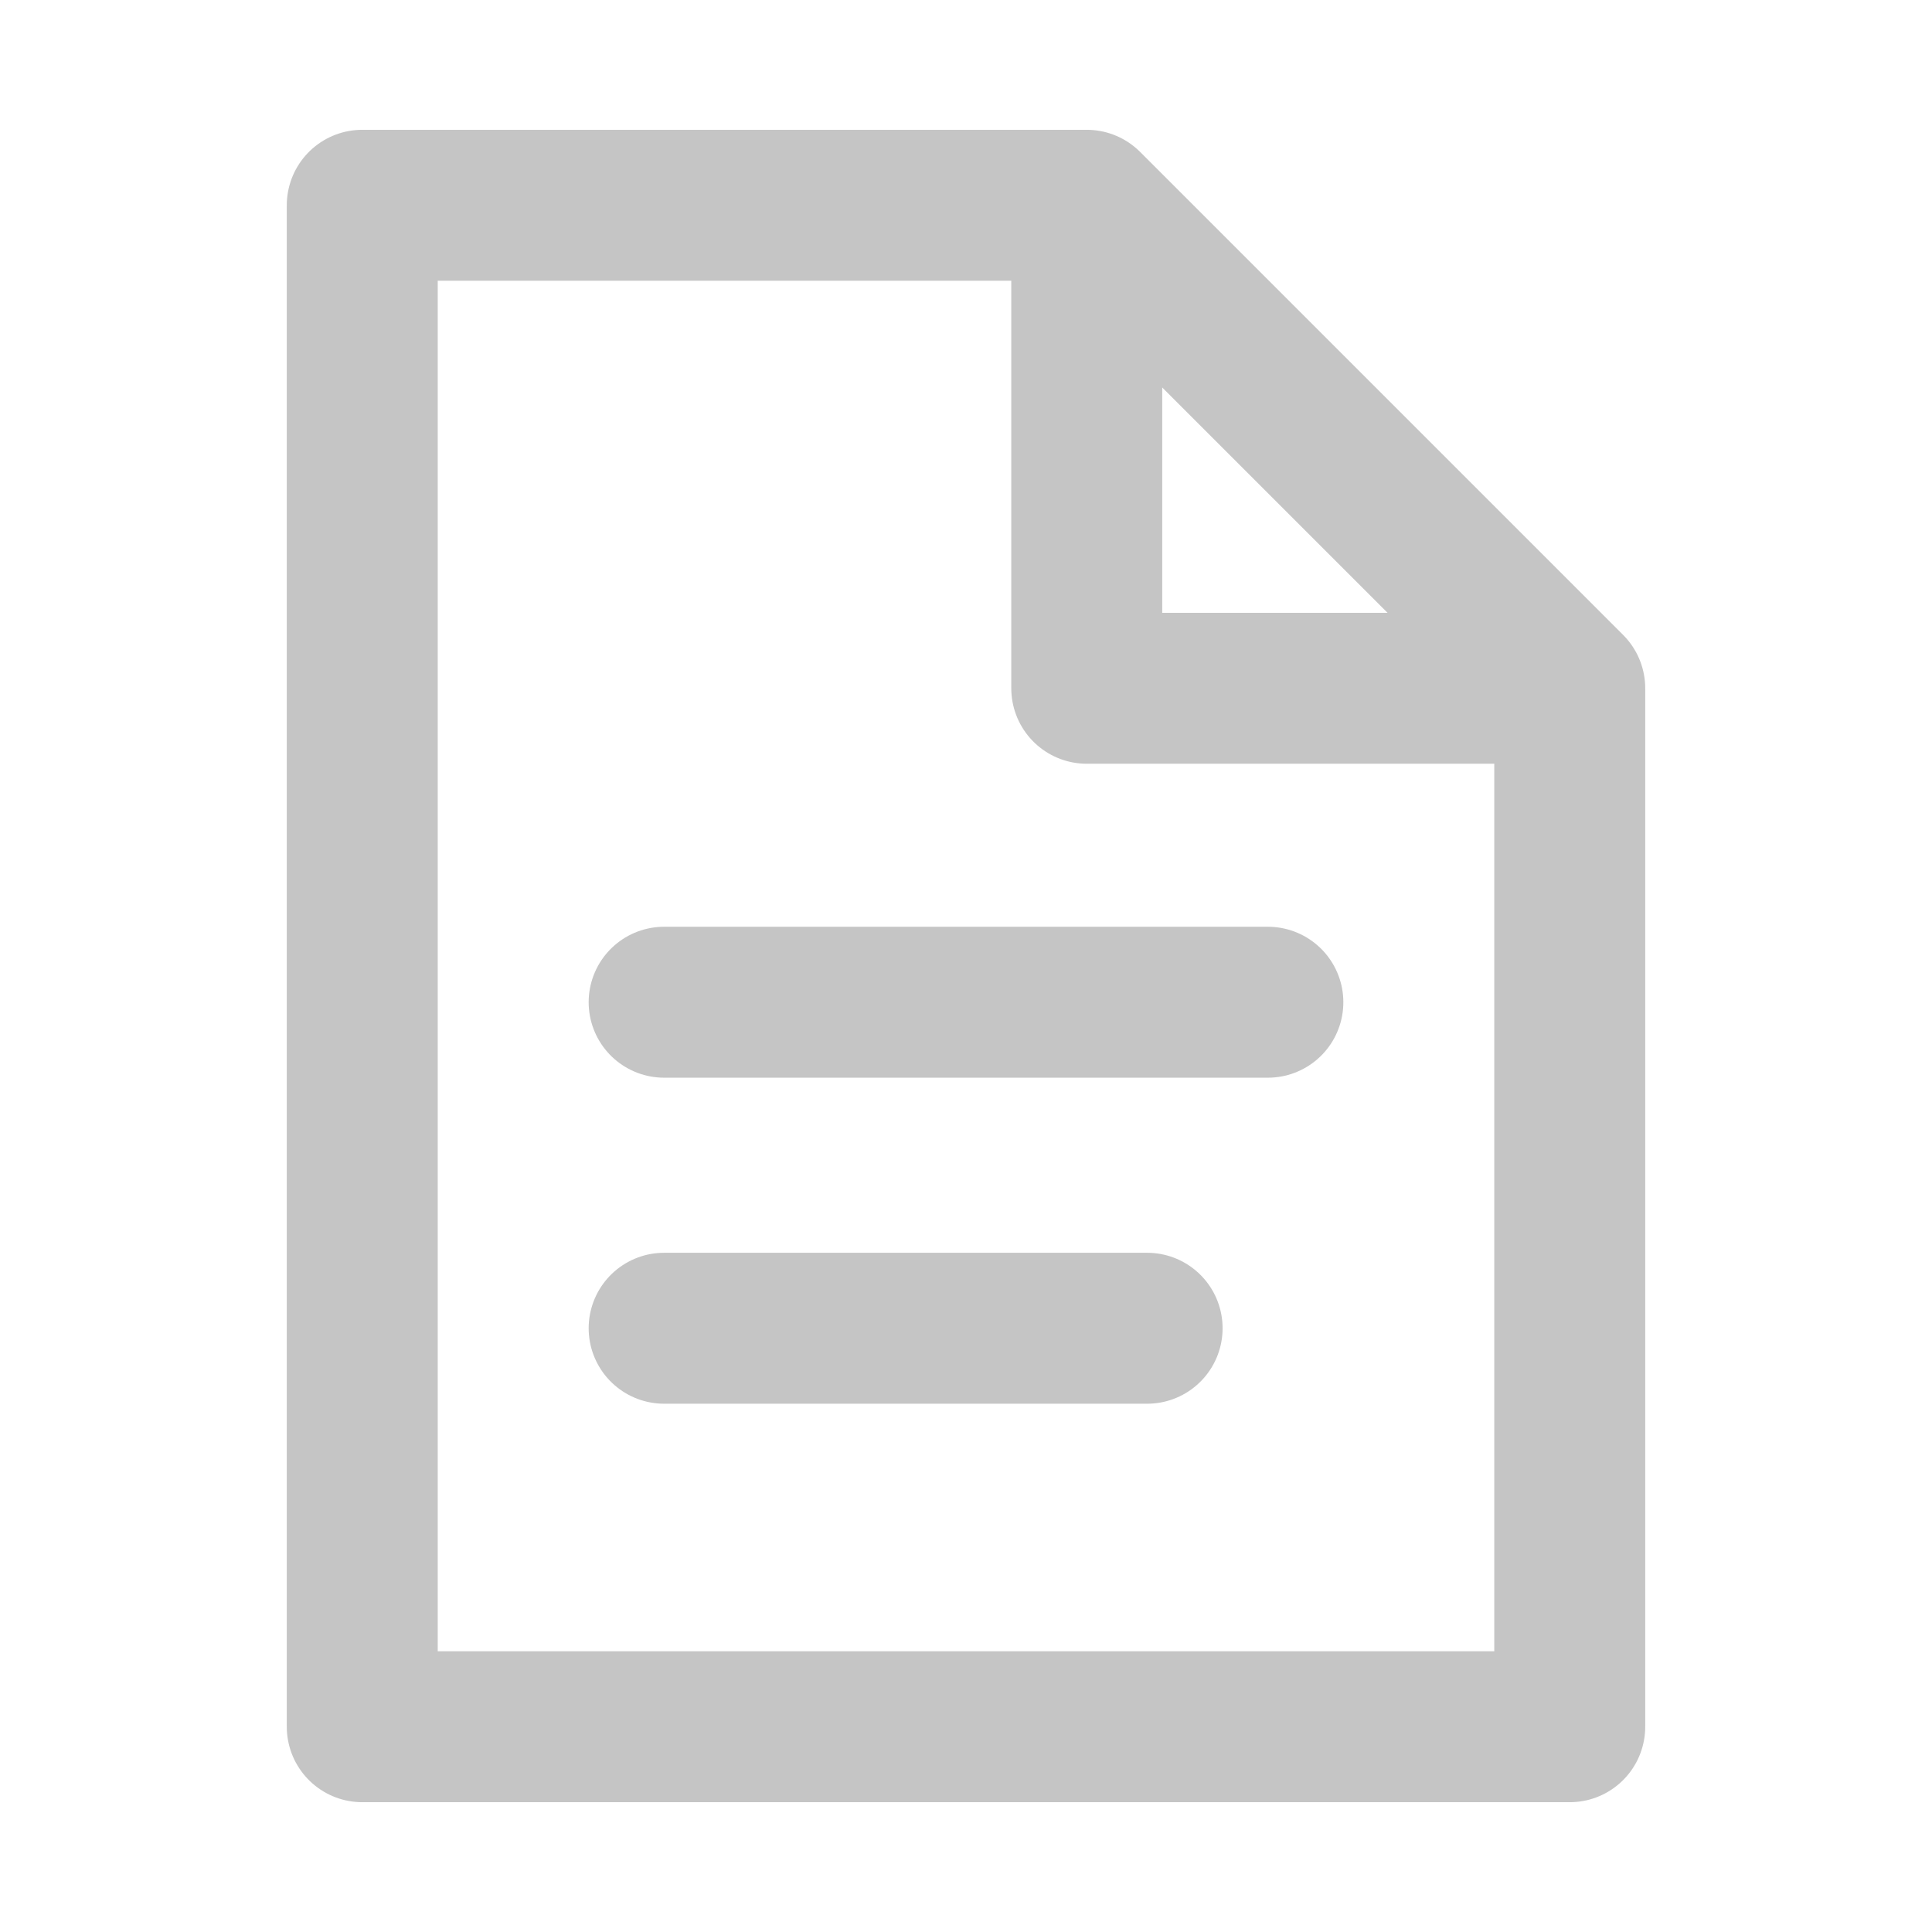
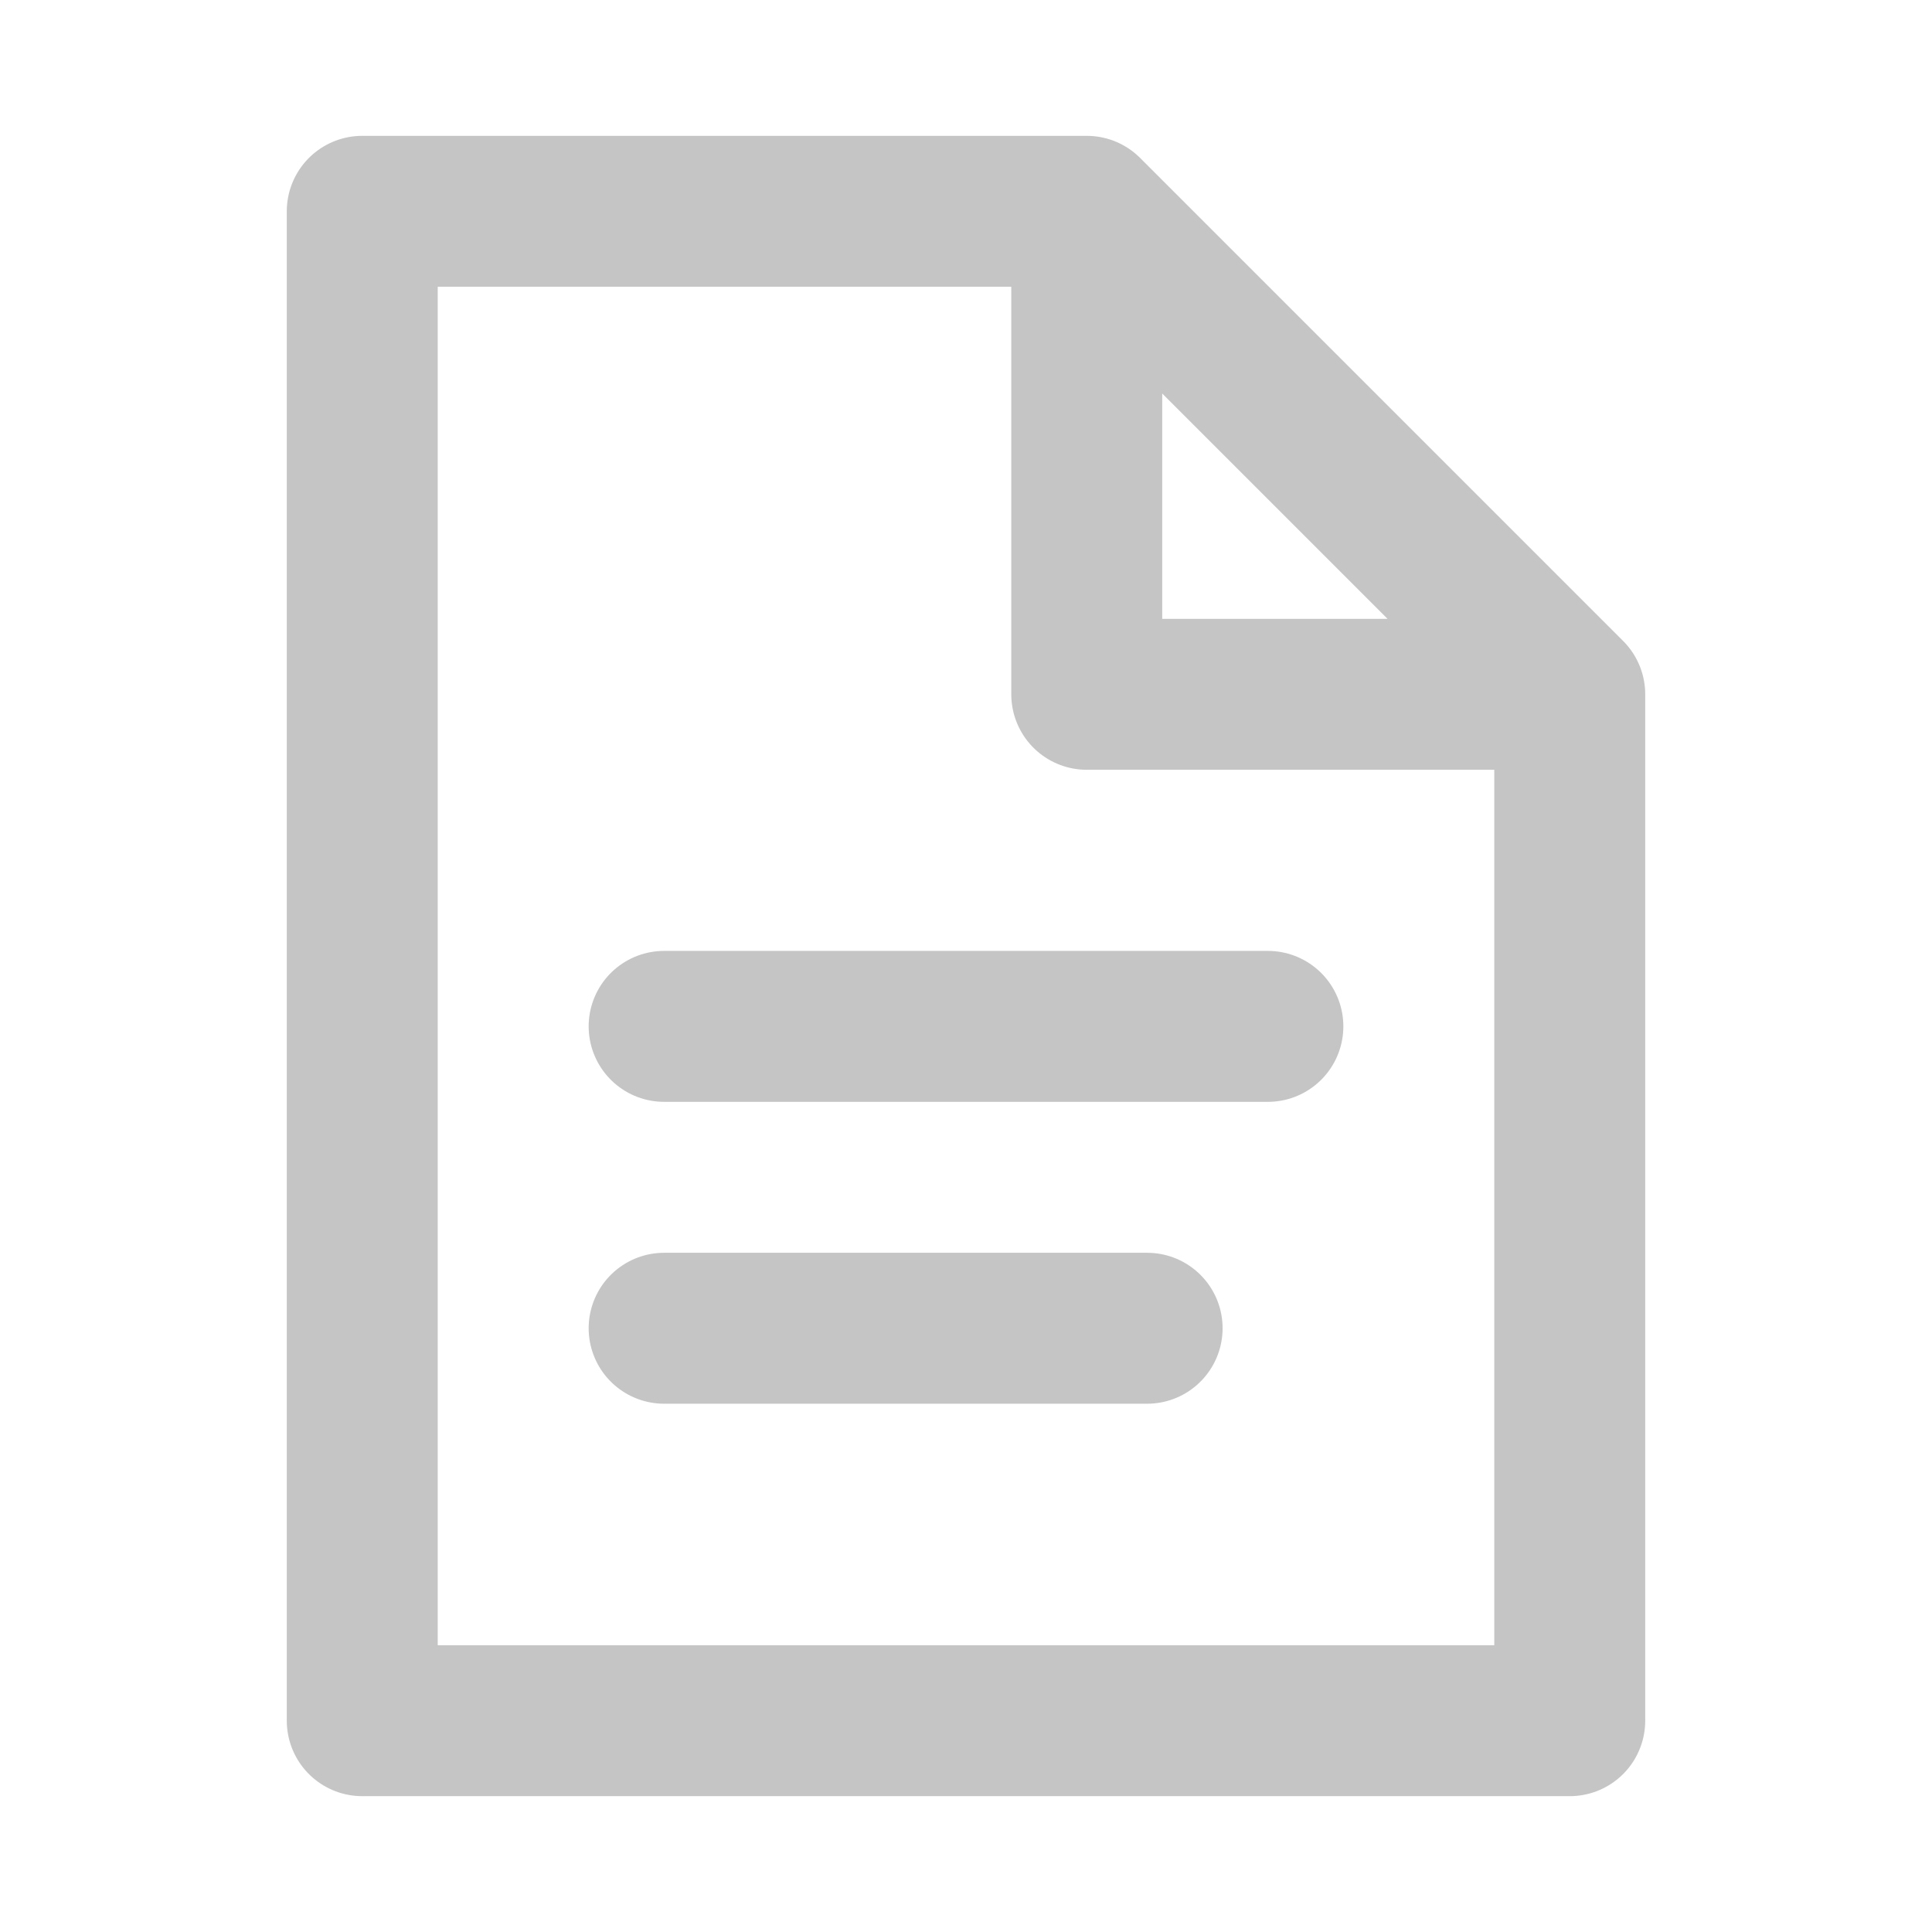
- <svg xmlns="http://www.w3.org/2000/svg" width="16" height="16" viewBox="0 0 16 16" fill="none" role="img" aria-label="onapi / doc tree icon">
-   <g transform="translate(0 0) scale(1.0)" style="color:#C5C5C5" fill="none" stroke="currentColor" stroke-width="1.25" stroke-linecap="round" stroke-linejoin="round">
-     <path d="M3 1.7h6l4 4v8.6H3ZM9 1.7v4h4M5.5 8.3h5M5.5 11h4" />
+ <svg xmlns="http://www.w3.org/2000/svg" style="color:#C5C5C5" width="16" height="16" viewBox="0 0 16 16" fill="none" role="img" aria-label="文档">
+   <g stroke="currentColor" stroke-width="1.25" stroke-linecap="round" stroke-linejoin="round">
+     <path d="M3 1.75h6l4 4v8.5H3ZM9 1.75v4h4M5.5 8.5h5M5.5 11h4" />
  </g>
</svg>
